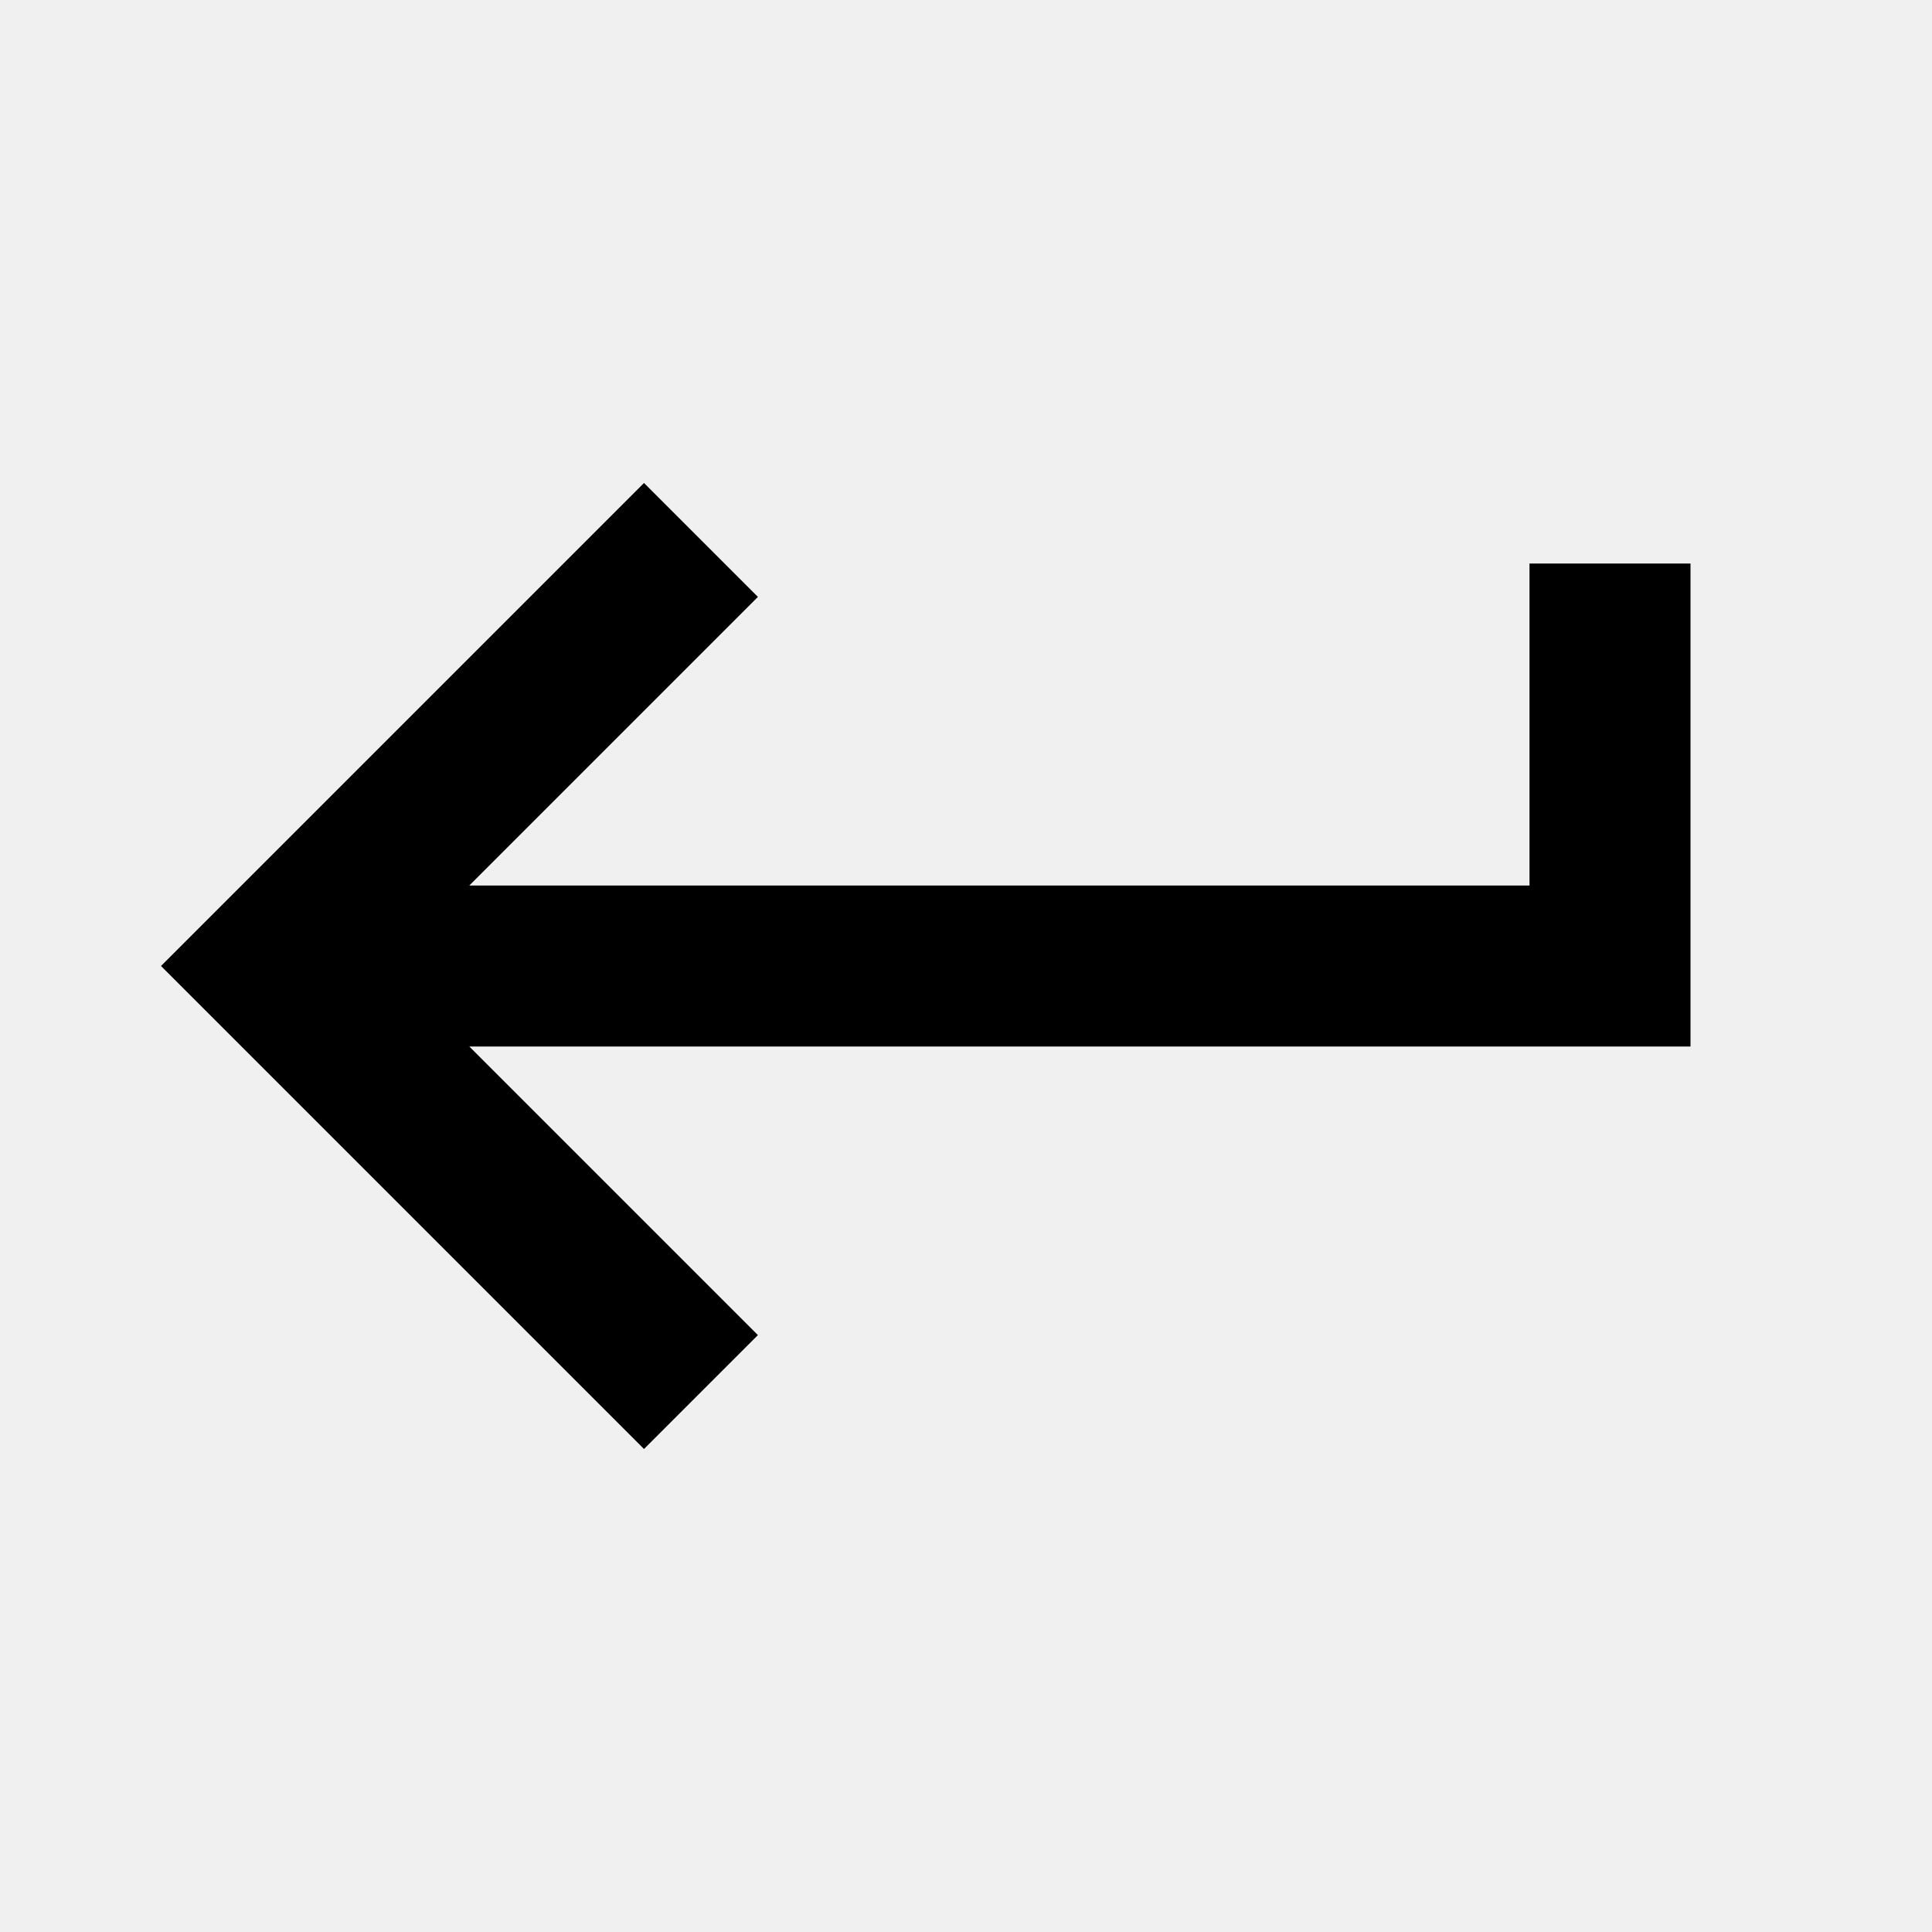
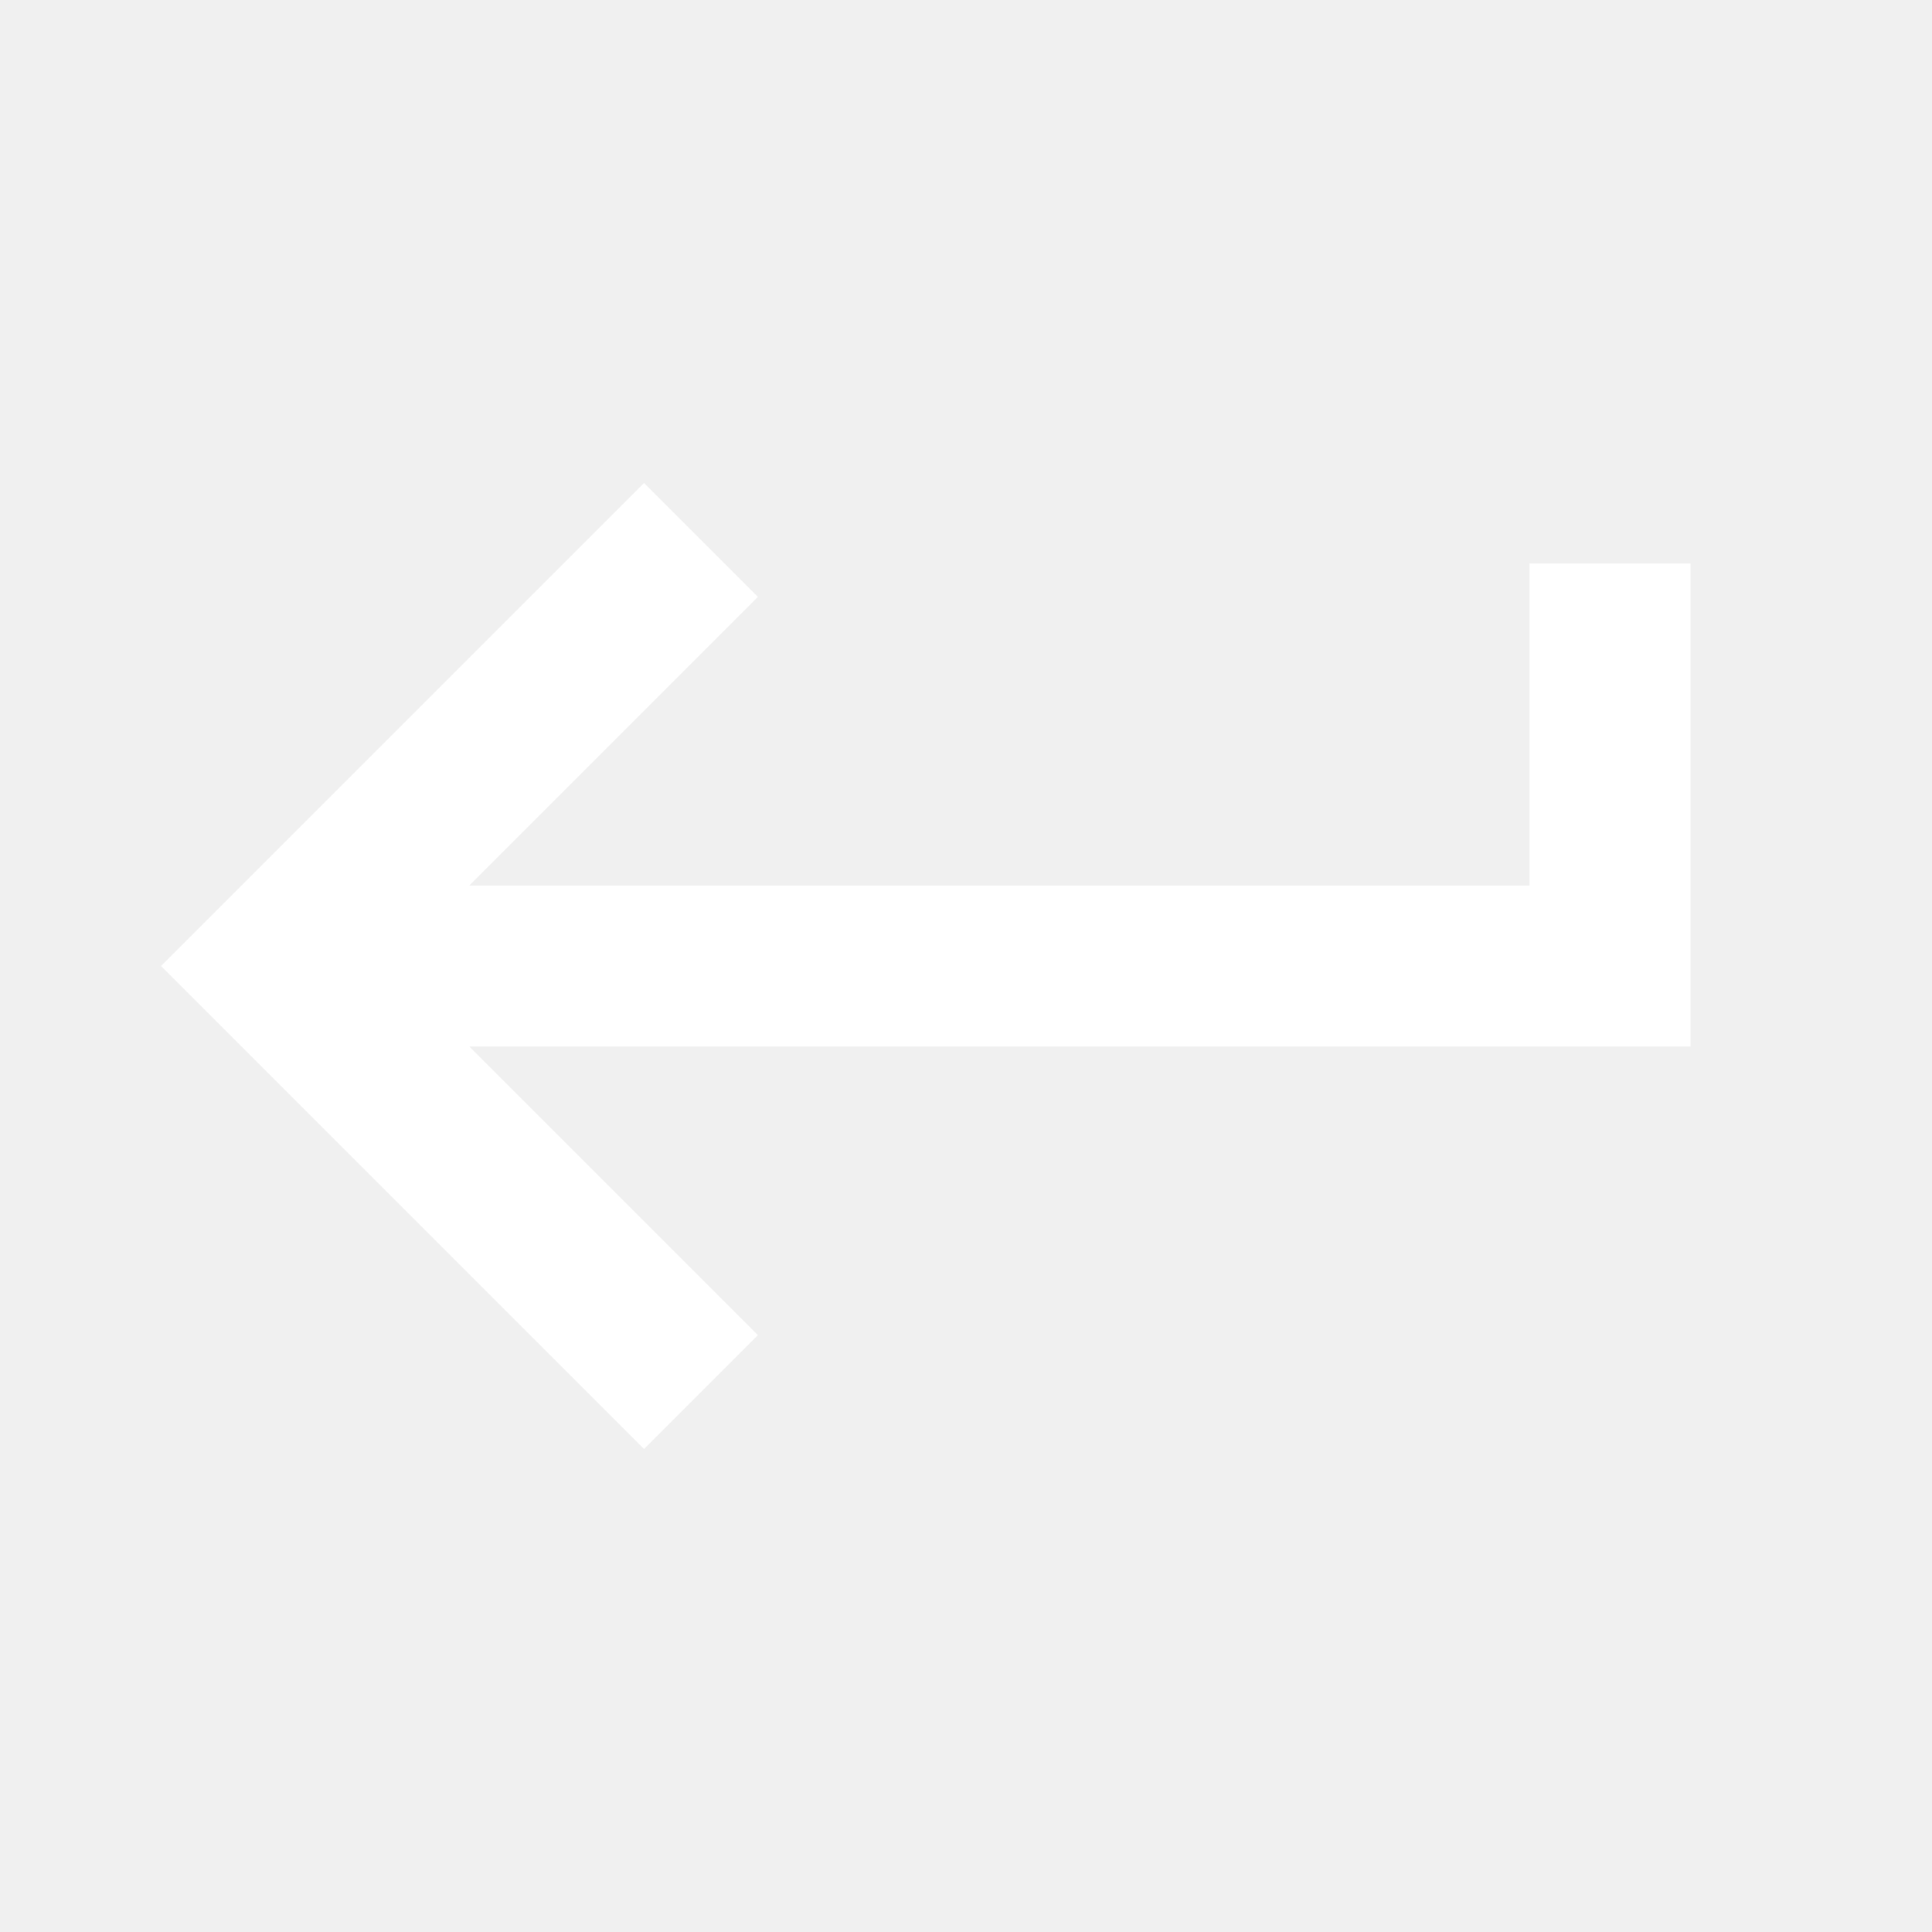
- <svg xmlns="http://www.w3.org/2000/svg" class="svg-icon" style="width: 1em; height: 1em;vertical-align: middle;fill: currentColor;overflow: hidden;" viewBox="0 0 1024 1024" version="1.1">
-   <path d="M810.667 298.667v170.667H248.747l152.96-152.96L341.333 256 85.333 512l256 256 60.373-60.373L248.747 554.667H896V298.667z" />
+ <svg xmlns="http://www.w3.org/2000/svg" class="svg-icon" style="width: 1em; height: 1em;vertical-align: middle;fill: currentColor;overflow: hidden;" viewBox="0 0 1024 1024" version="1.1" id="svg4">
+   <defs id="defs8" />
+   <path d="m 810.667,298.667 v 170.667 h -561.92 l 152.96,-152.96 L 341.333,256 85.333,512 341.333,768 l 60.373,-60.373 -152.96,-152.96 H 896 v -256 z" id="path2" style="fill:#ffffff;fill-opacity:1" />
</svg>
